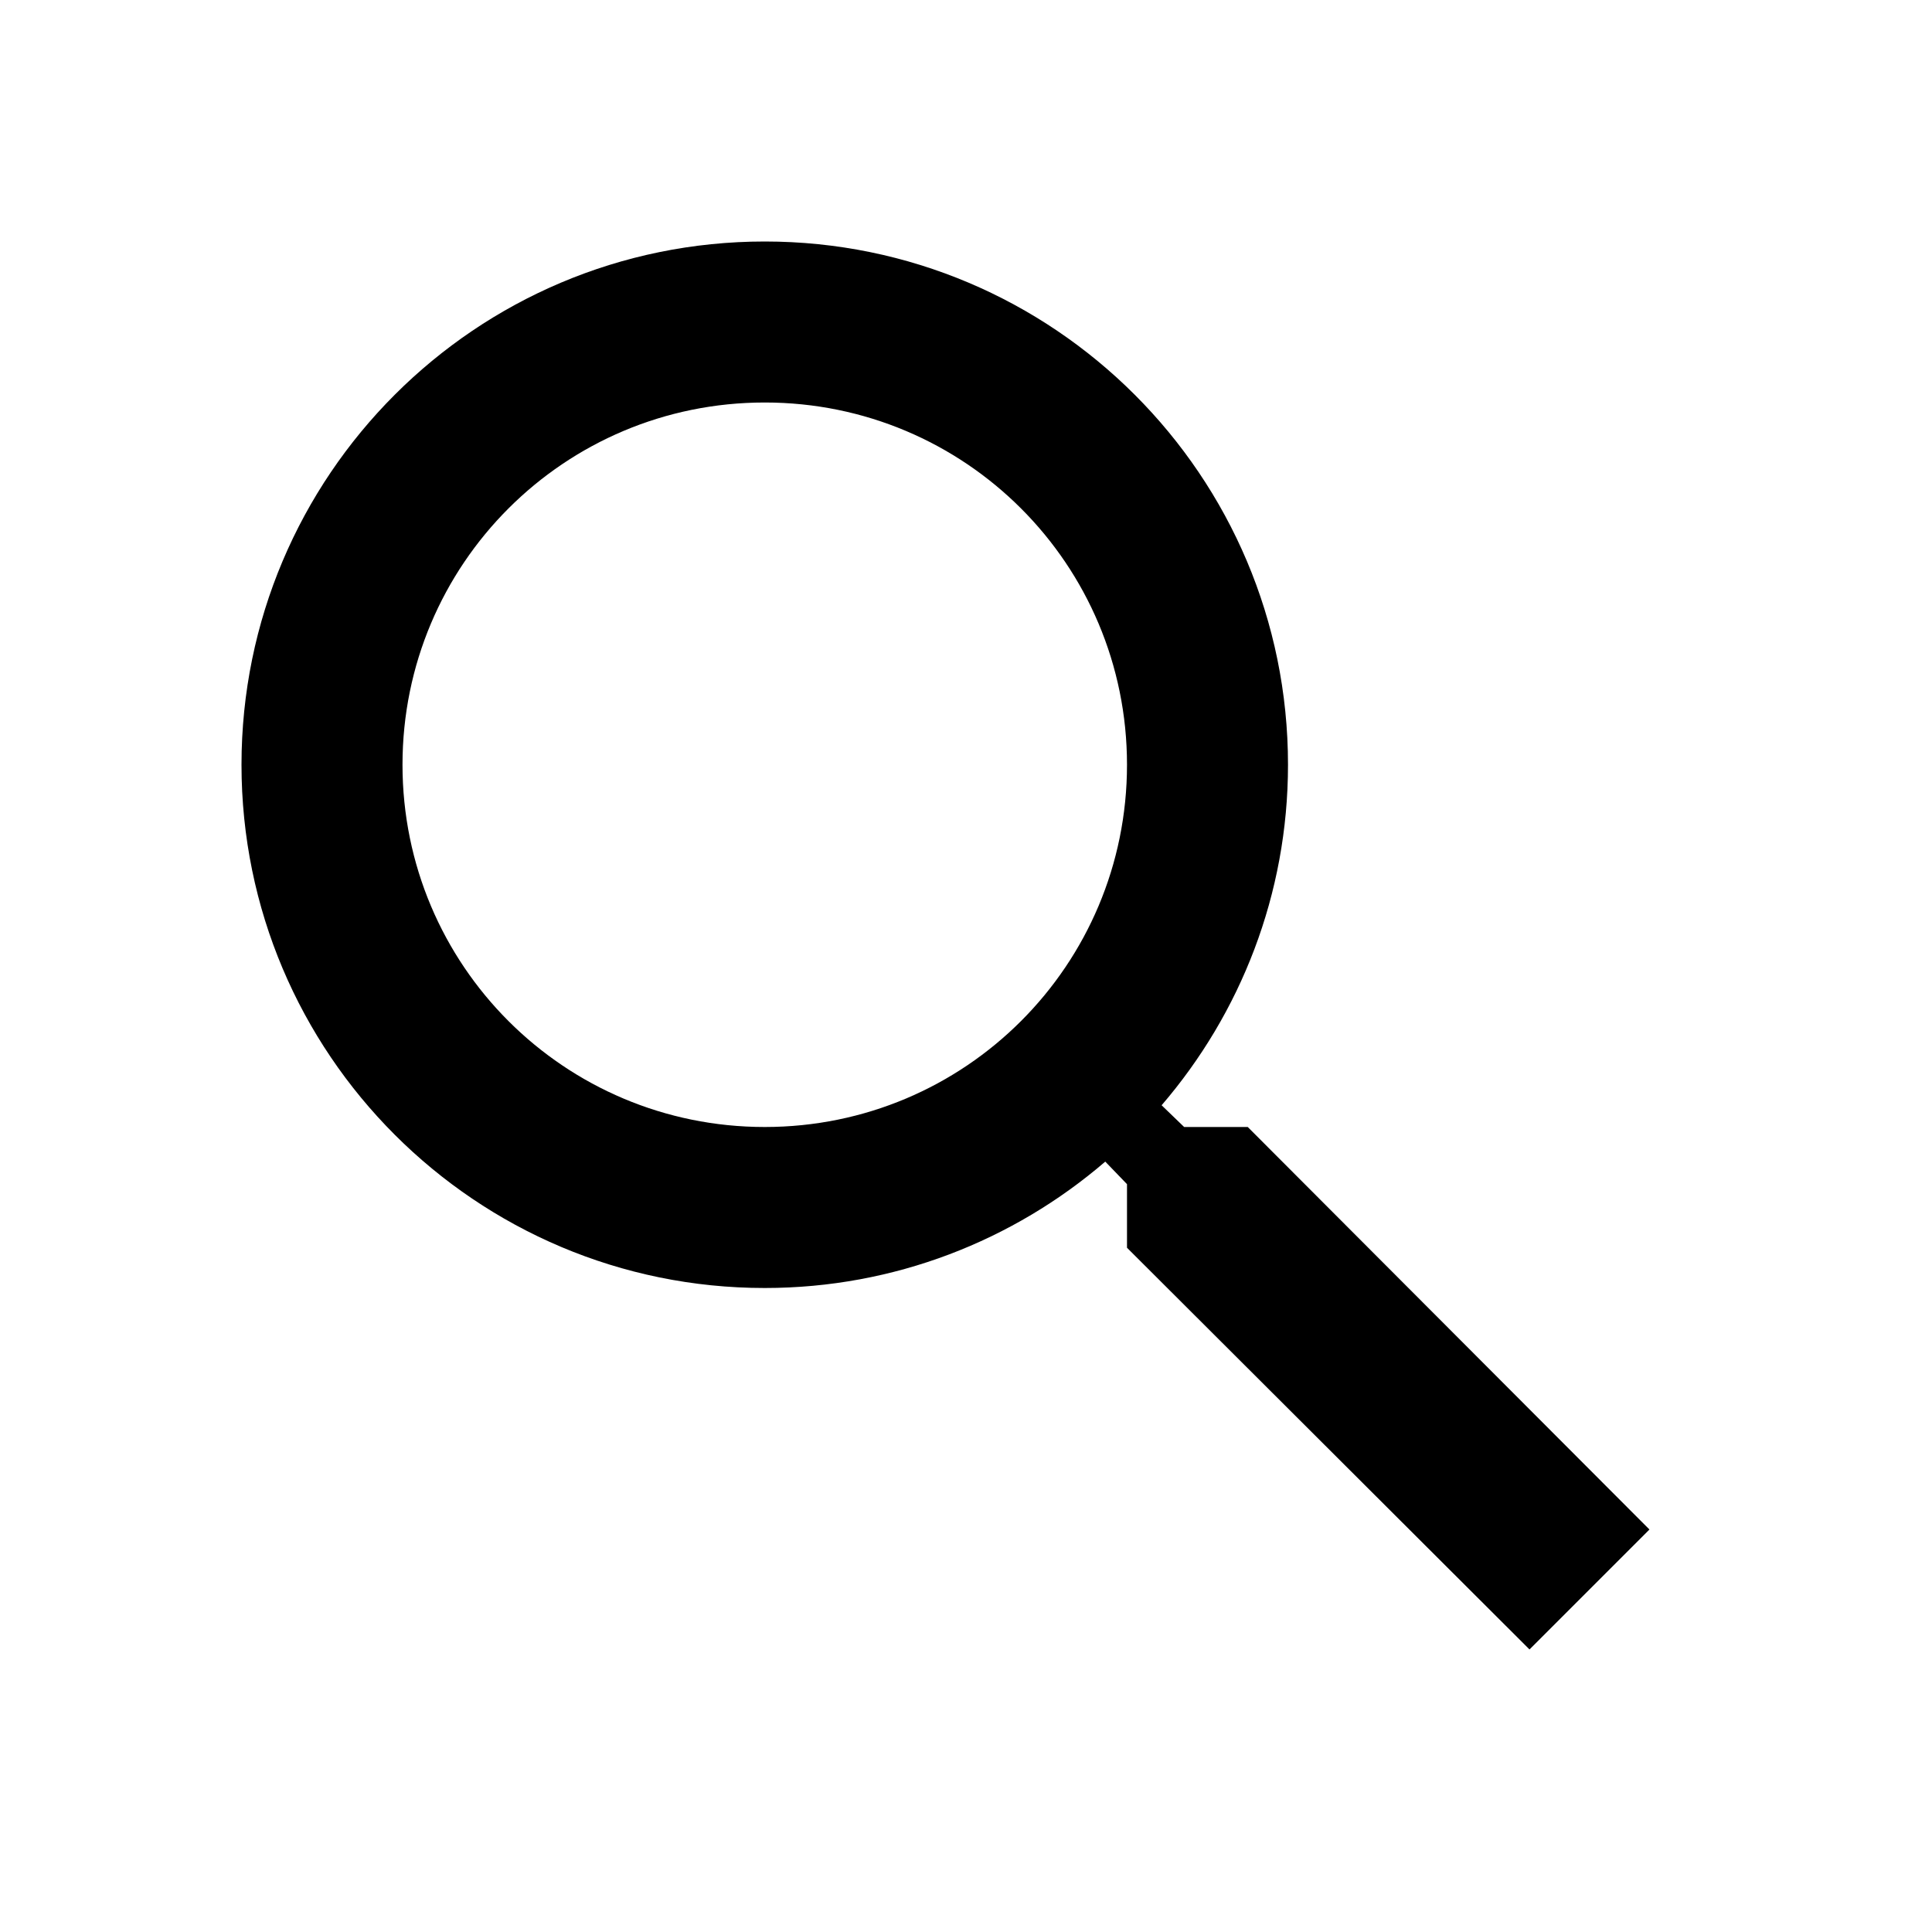
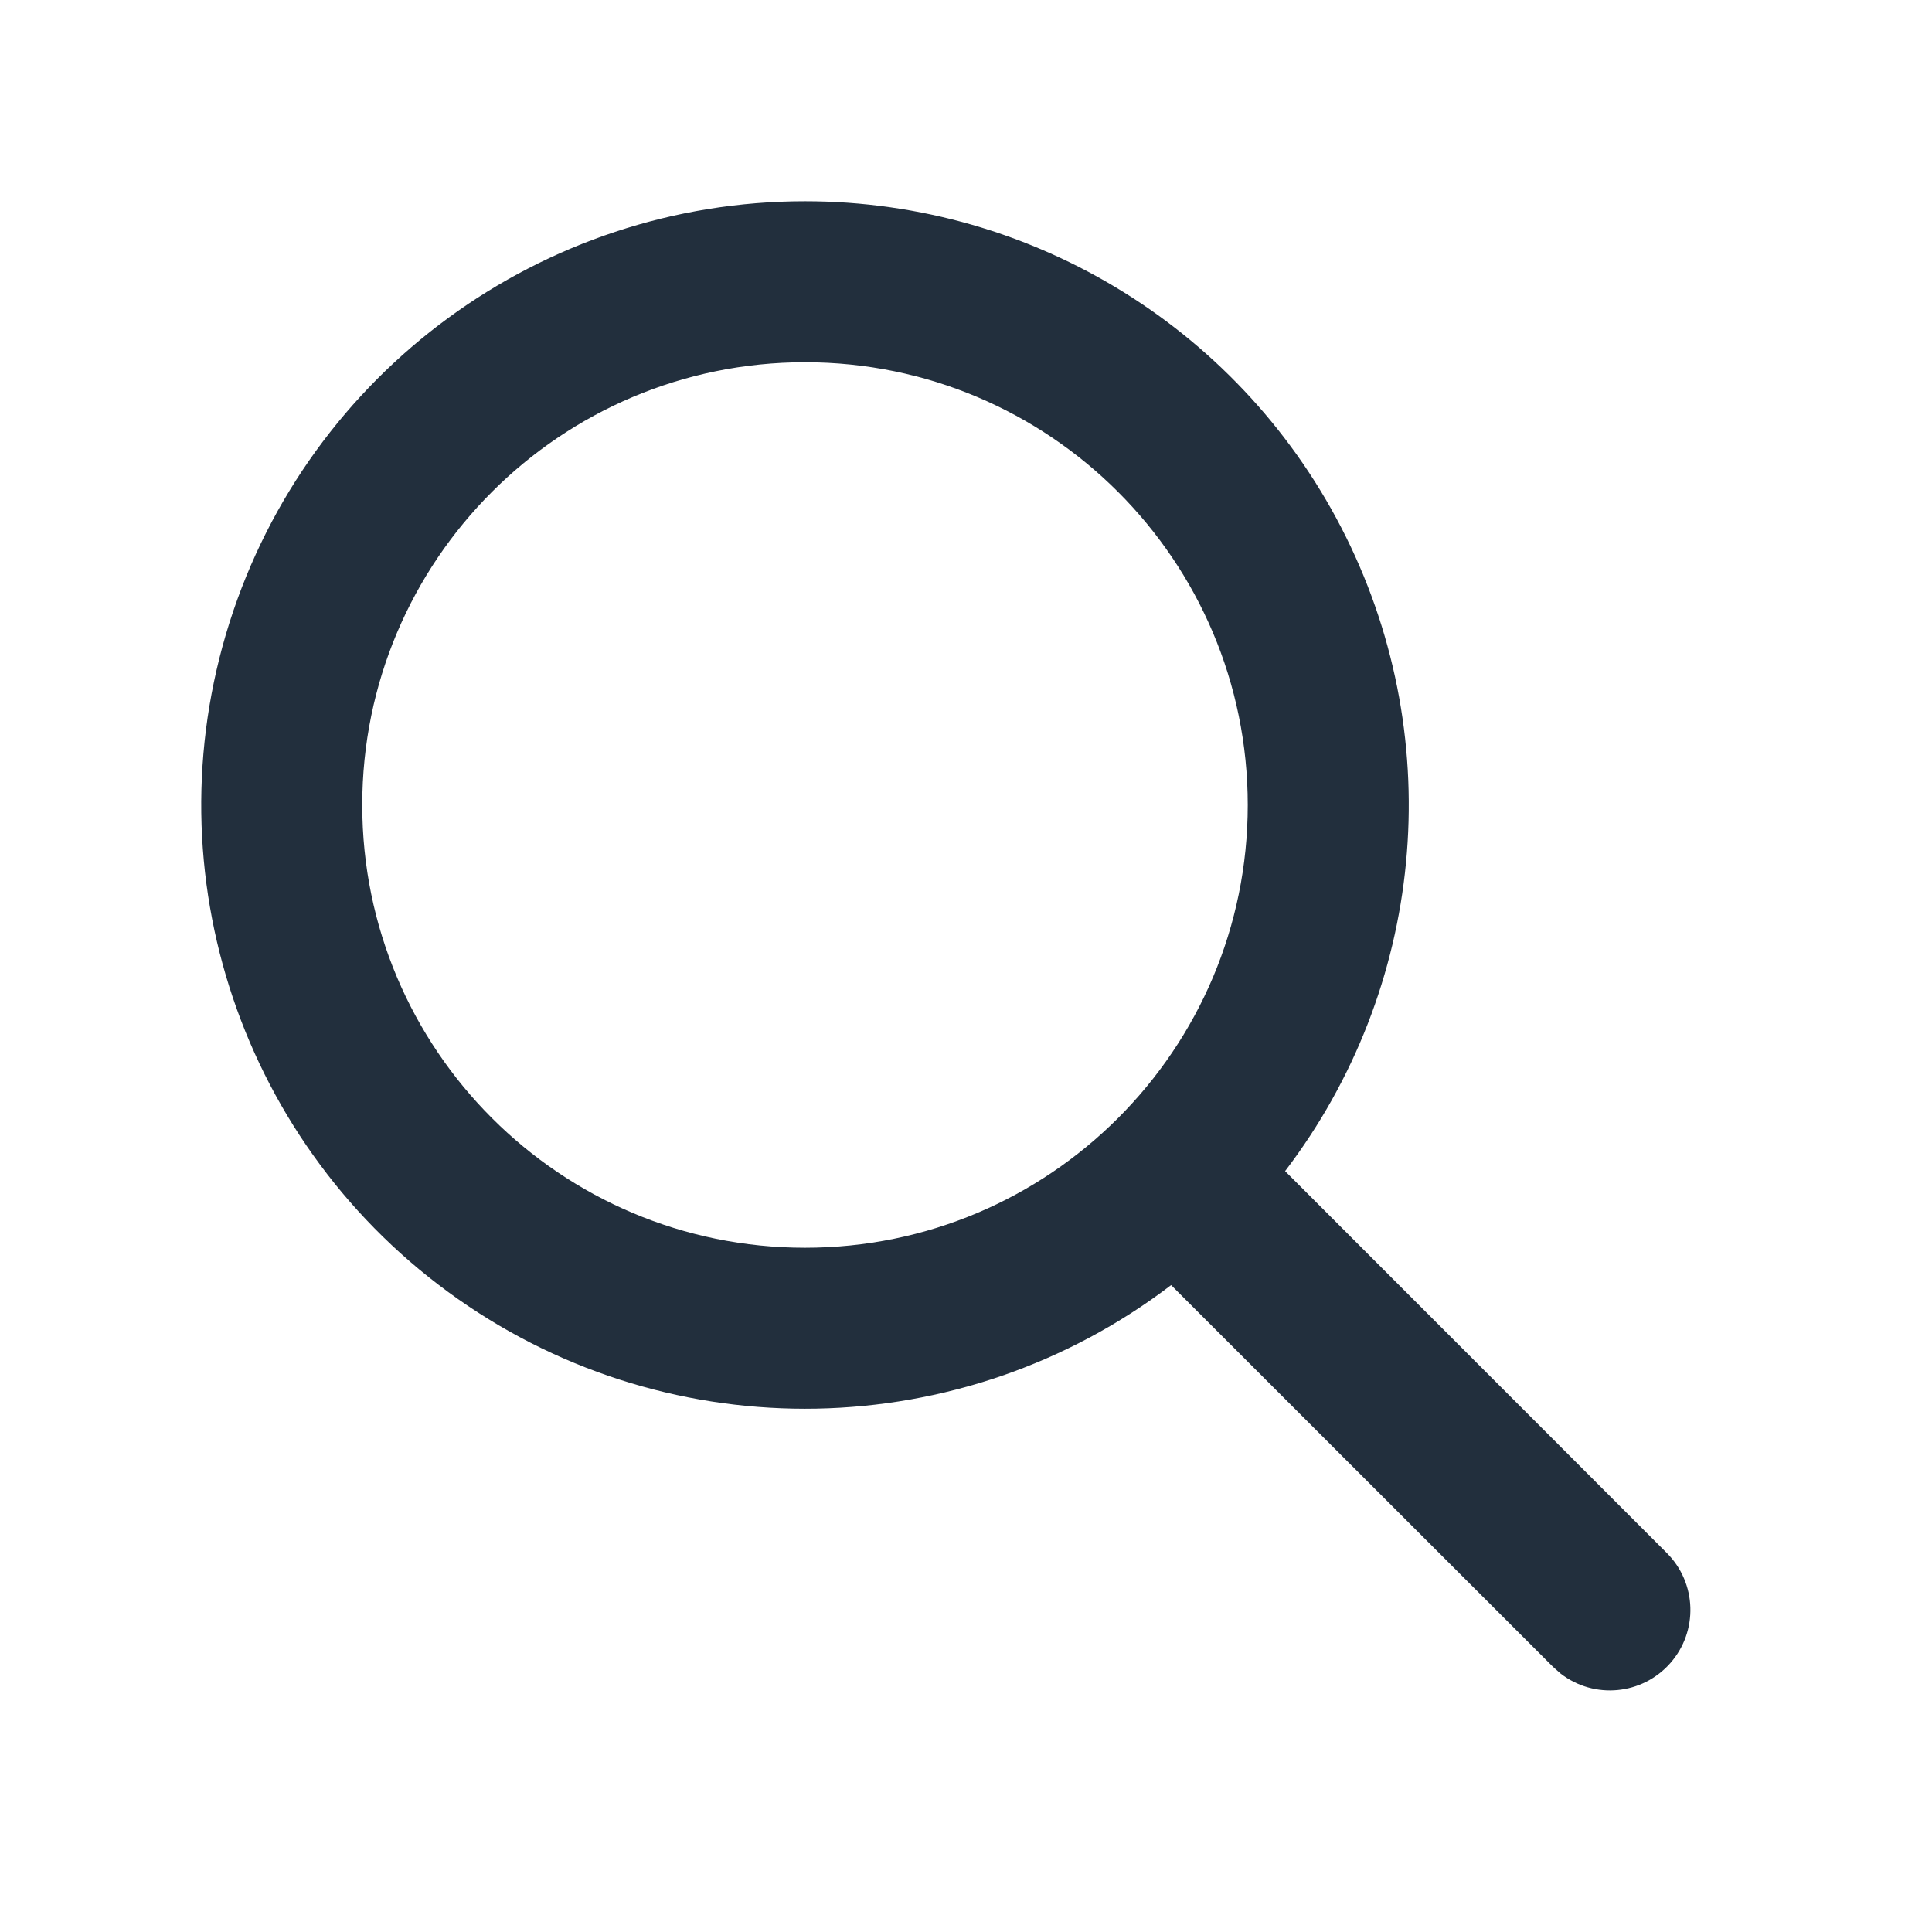
- <svg xmlns="http://www.w3.org/2000/svg" height="24" viewBox="0 0 24 24" width="24">
-   <path d="M0 0h24v24H0z" fill="none" />
-   <path d="M15.5 14h-.79l-.28-.27C15.41 12.59 16 11.11 16 9.5 16 5.91 13.09 3 9.5 3S3 5.91 3 9.5 5.91 16 9.5 16c1.61 0 3.09-.59 4.23-1.57l.27.28v.79l5 4.99L20.49 19l-4.99-5zm-6 0C7.01 14 5 11.99 5 9.5S7.01 5 9.5 5 14 7.01 14 9.5 11.99 14 9.5 14z" />
+ <svg xmlns="http://www.w3.org/2000/svg" width="24" height="24" fill="none" viewBox="0 0 24 24">
+   <path d="M10 2.5a7.5 7.5 0 0 1 5.964 12.048l4.743 4.745a1 1 0 0 1-1.32 1.497l-.094-.083-4.745-4.743A7.5 7.5 0 1 1 10 2.5Zm0 2a5.5 5.5 0 1 0 0 11 5.5 5.5 0 0 0 0-11Z" fill="#222F3D" />
</svg>
